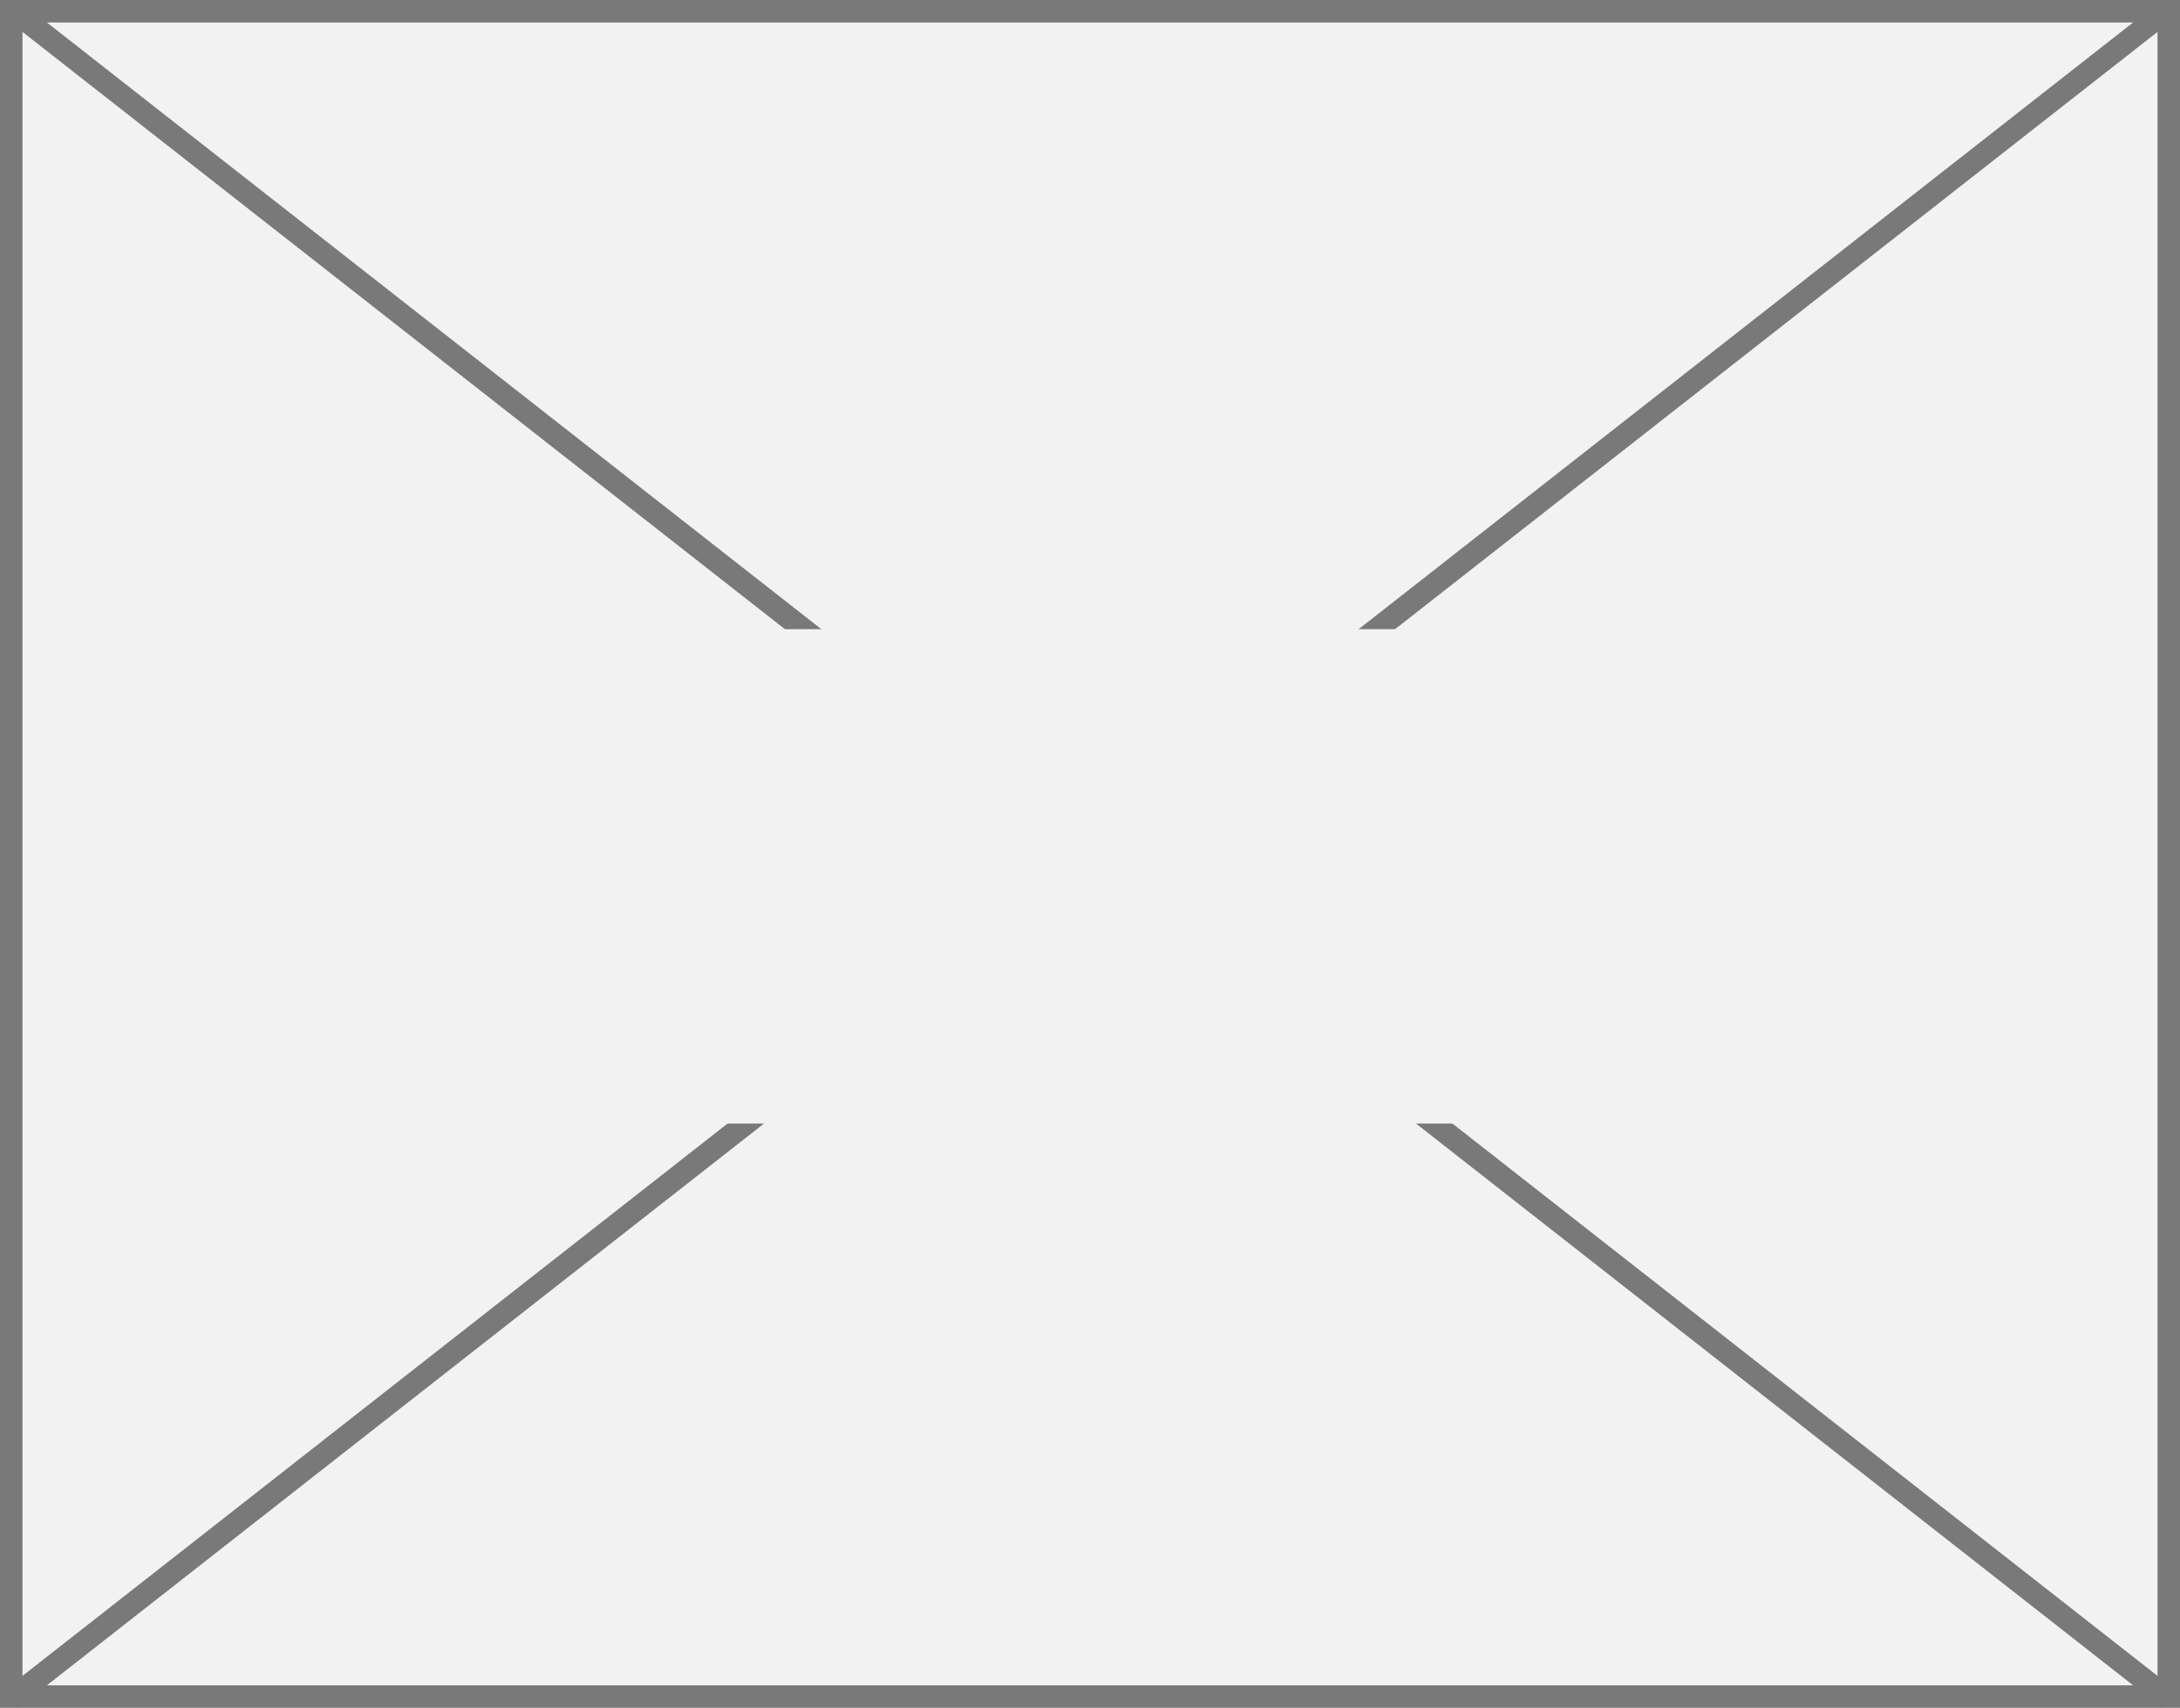
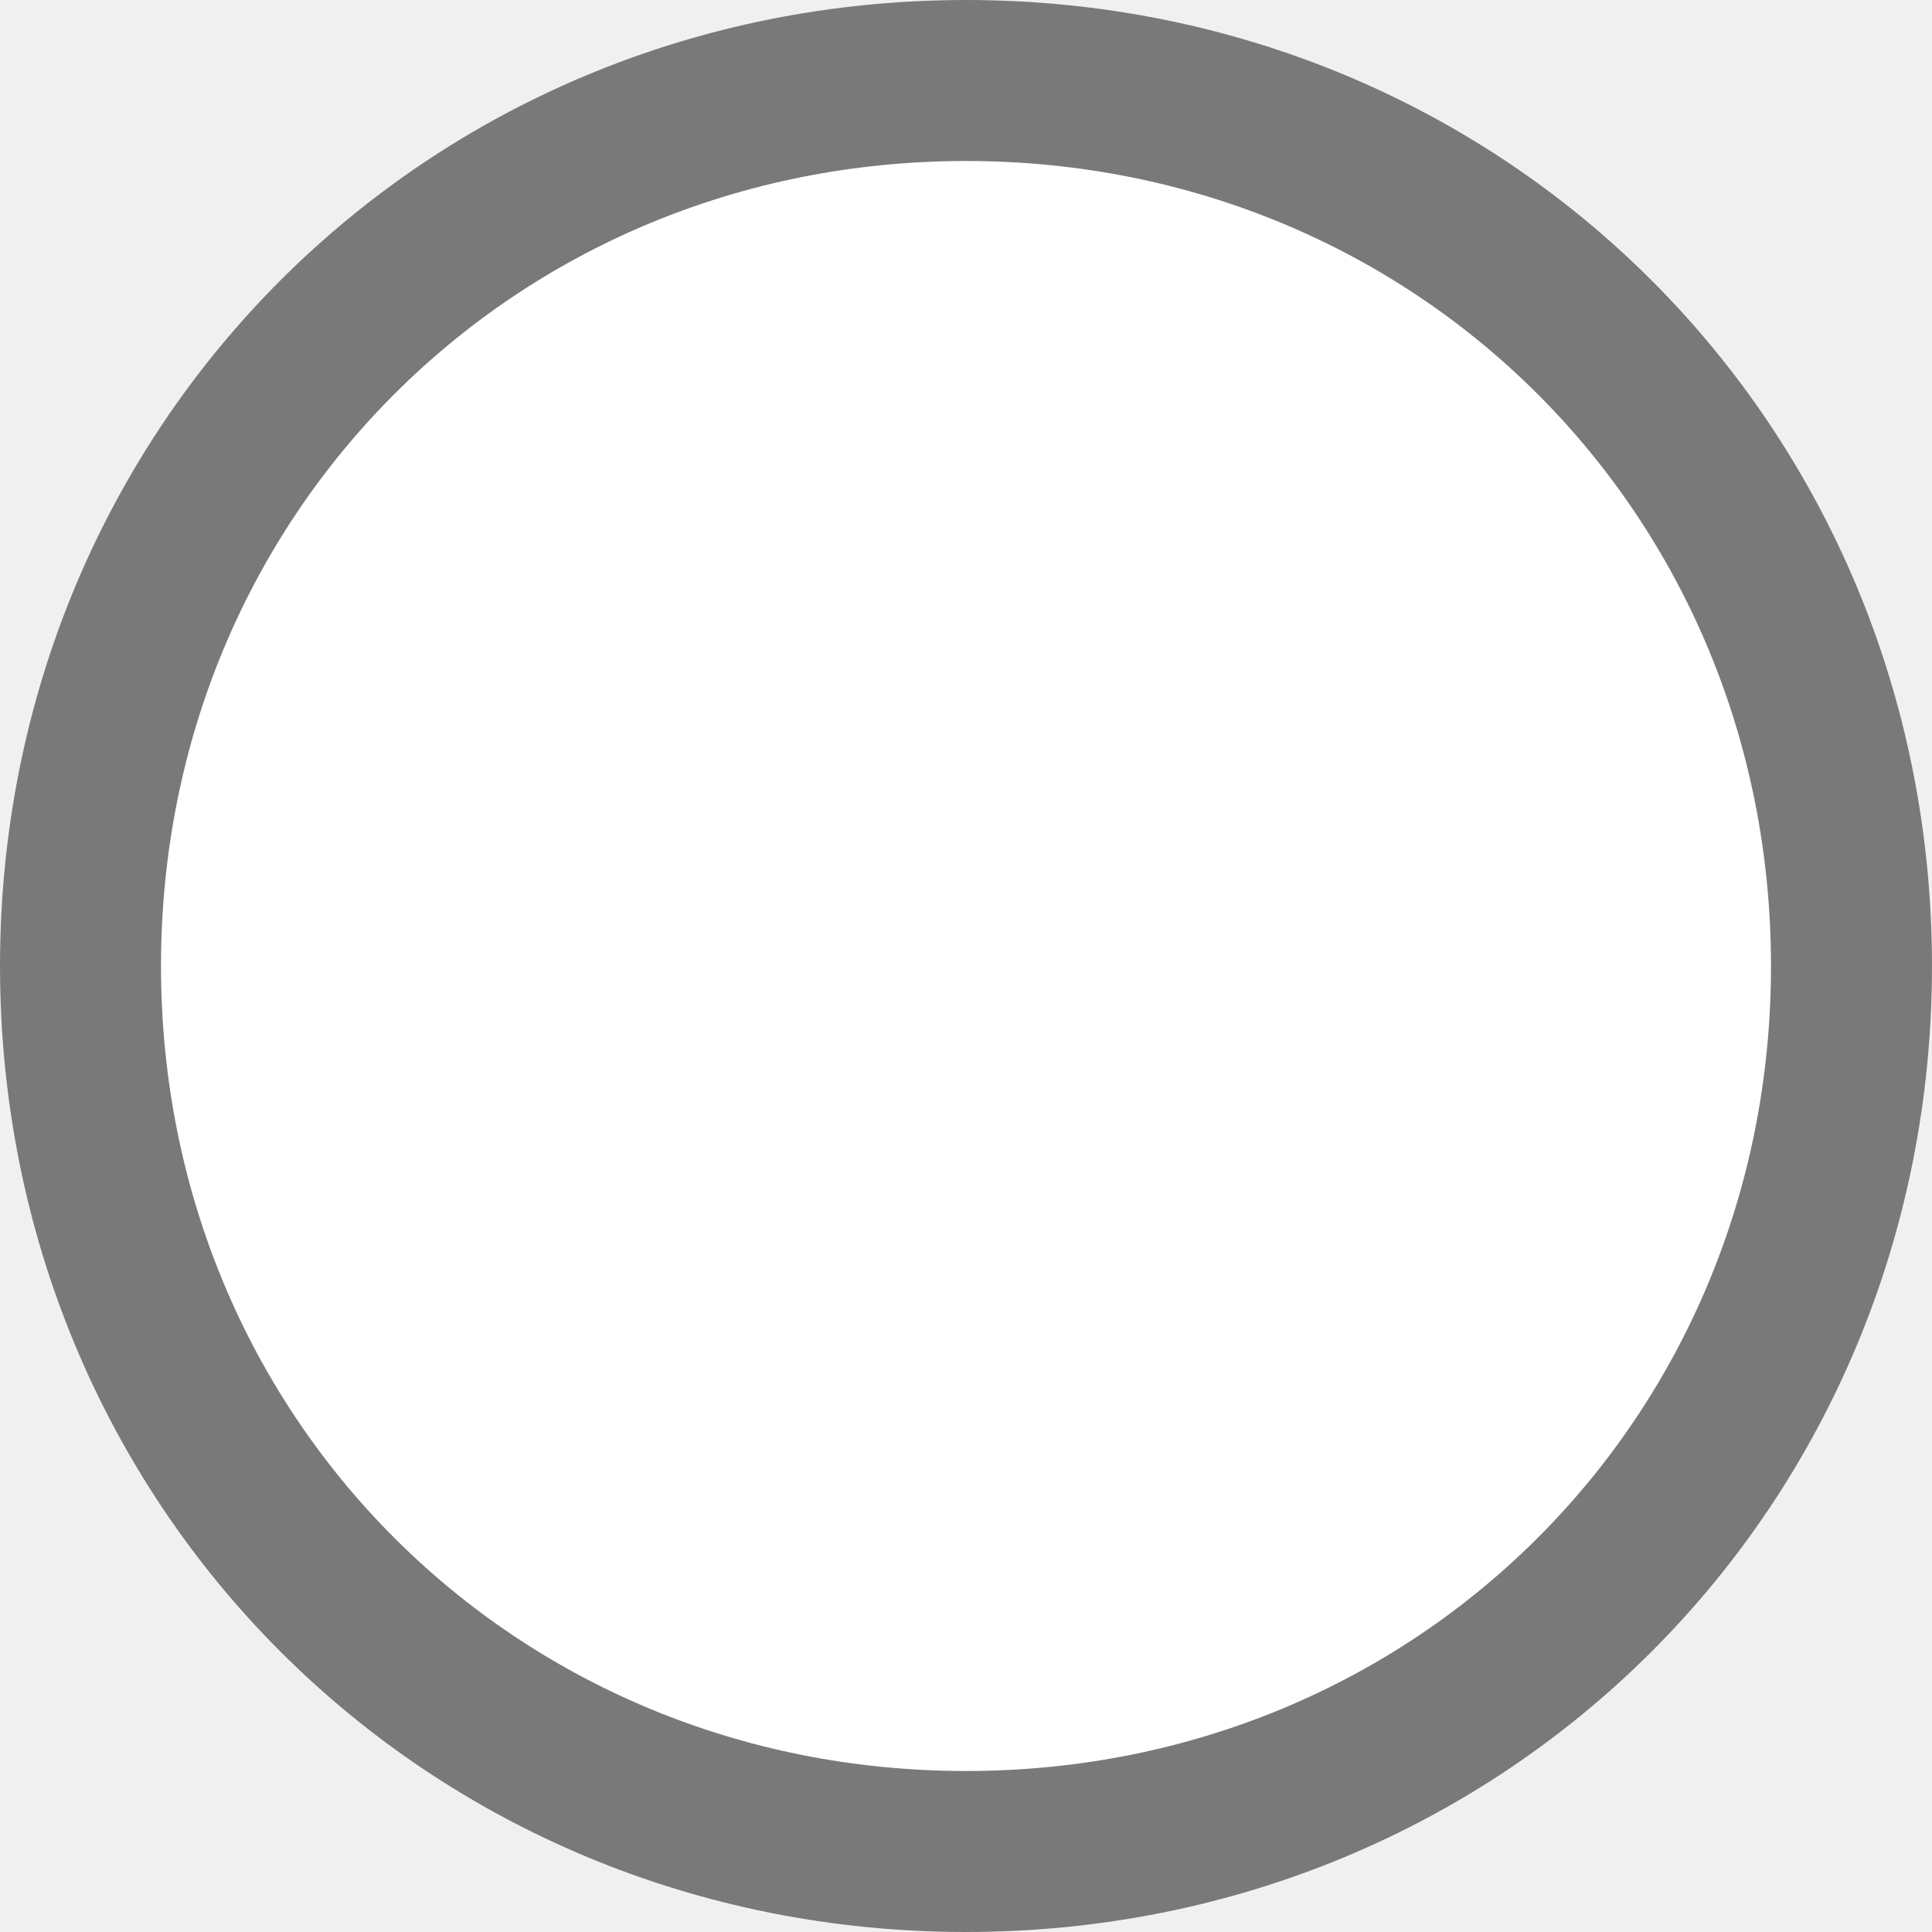
- <svg xmlns="http://www.w3.org/2000/svg" version="1.1" width="97px" height="76px">
-   <defs>
-     <mask fill="white" id="clip205">
-       <path d="M 1826 411  L 1879 411  L 1879 433  L 1826 433  Z M 1803 383  L 1900 383  L 1900 459  L 1803 459  Z " fill-rule="evenodd" />
-     </mask>
-   </defs>
-   <g transform="matrix(1 0 0 1 -1803 -383 )">
-     <path d="M 1803.5 383.5  L 1899.5 383.5  L 1899.5 458.5  L 1803.5 458.5  L 1803.5 383.5  Z " fill-rule="nonzero" fill="#f2f2f2" stroke="none" />
-     <path d="M 1803.5 383.5  L 1899.5 383.5  L 1899.5 458.5  L 1803.5 458.5  L 1803.5 383.5  Z " stroke-width="1" stroke="#797979" fill="none" />
-     <path d="M 1803.502 383.394  L 1899.498 458.606  M 1899.498 383.394  L 1803.502 458.606  " stroke-width="1" stroke="#797979" fill="none" mask="url(#clip205)" />
-   </g>
+ <svg xmlns="http://www.w3.org/2000/svg" version="1.1" width="12px" height="12px" viewBox="1770 613  12 12">
+   <path d="M 1776 613  C 1779.36 613  1782 615.64  1782 619  C 1782 622.36  1779.36 625  1776 625  C 1772.64 625  1770 622.36  1770 619  C 1770 615.64  1772.64 613  1776 613  Z " fill-rule="nonzero" fill="#ffffff" stroke="none" />
+   <path d="M 1776 613.5  C 1779.08 613.5  1781.5 615.92  1781.5 619  C 1781.5 622.08  1779.08 624.5  1776 624.5  C 1772.92 624.5  1770.5 622.08  1770.5 619  C 1770.5 615.92  1772.92 613.5  1776 613.5  Z " stroke-width="1" stroke="#797979" fill="none" />
</svg>
